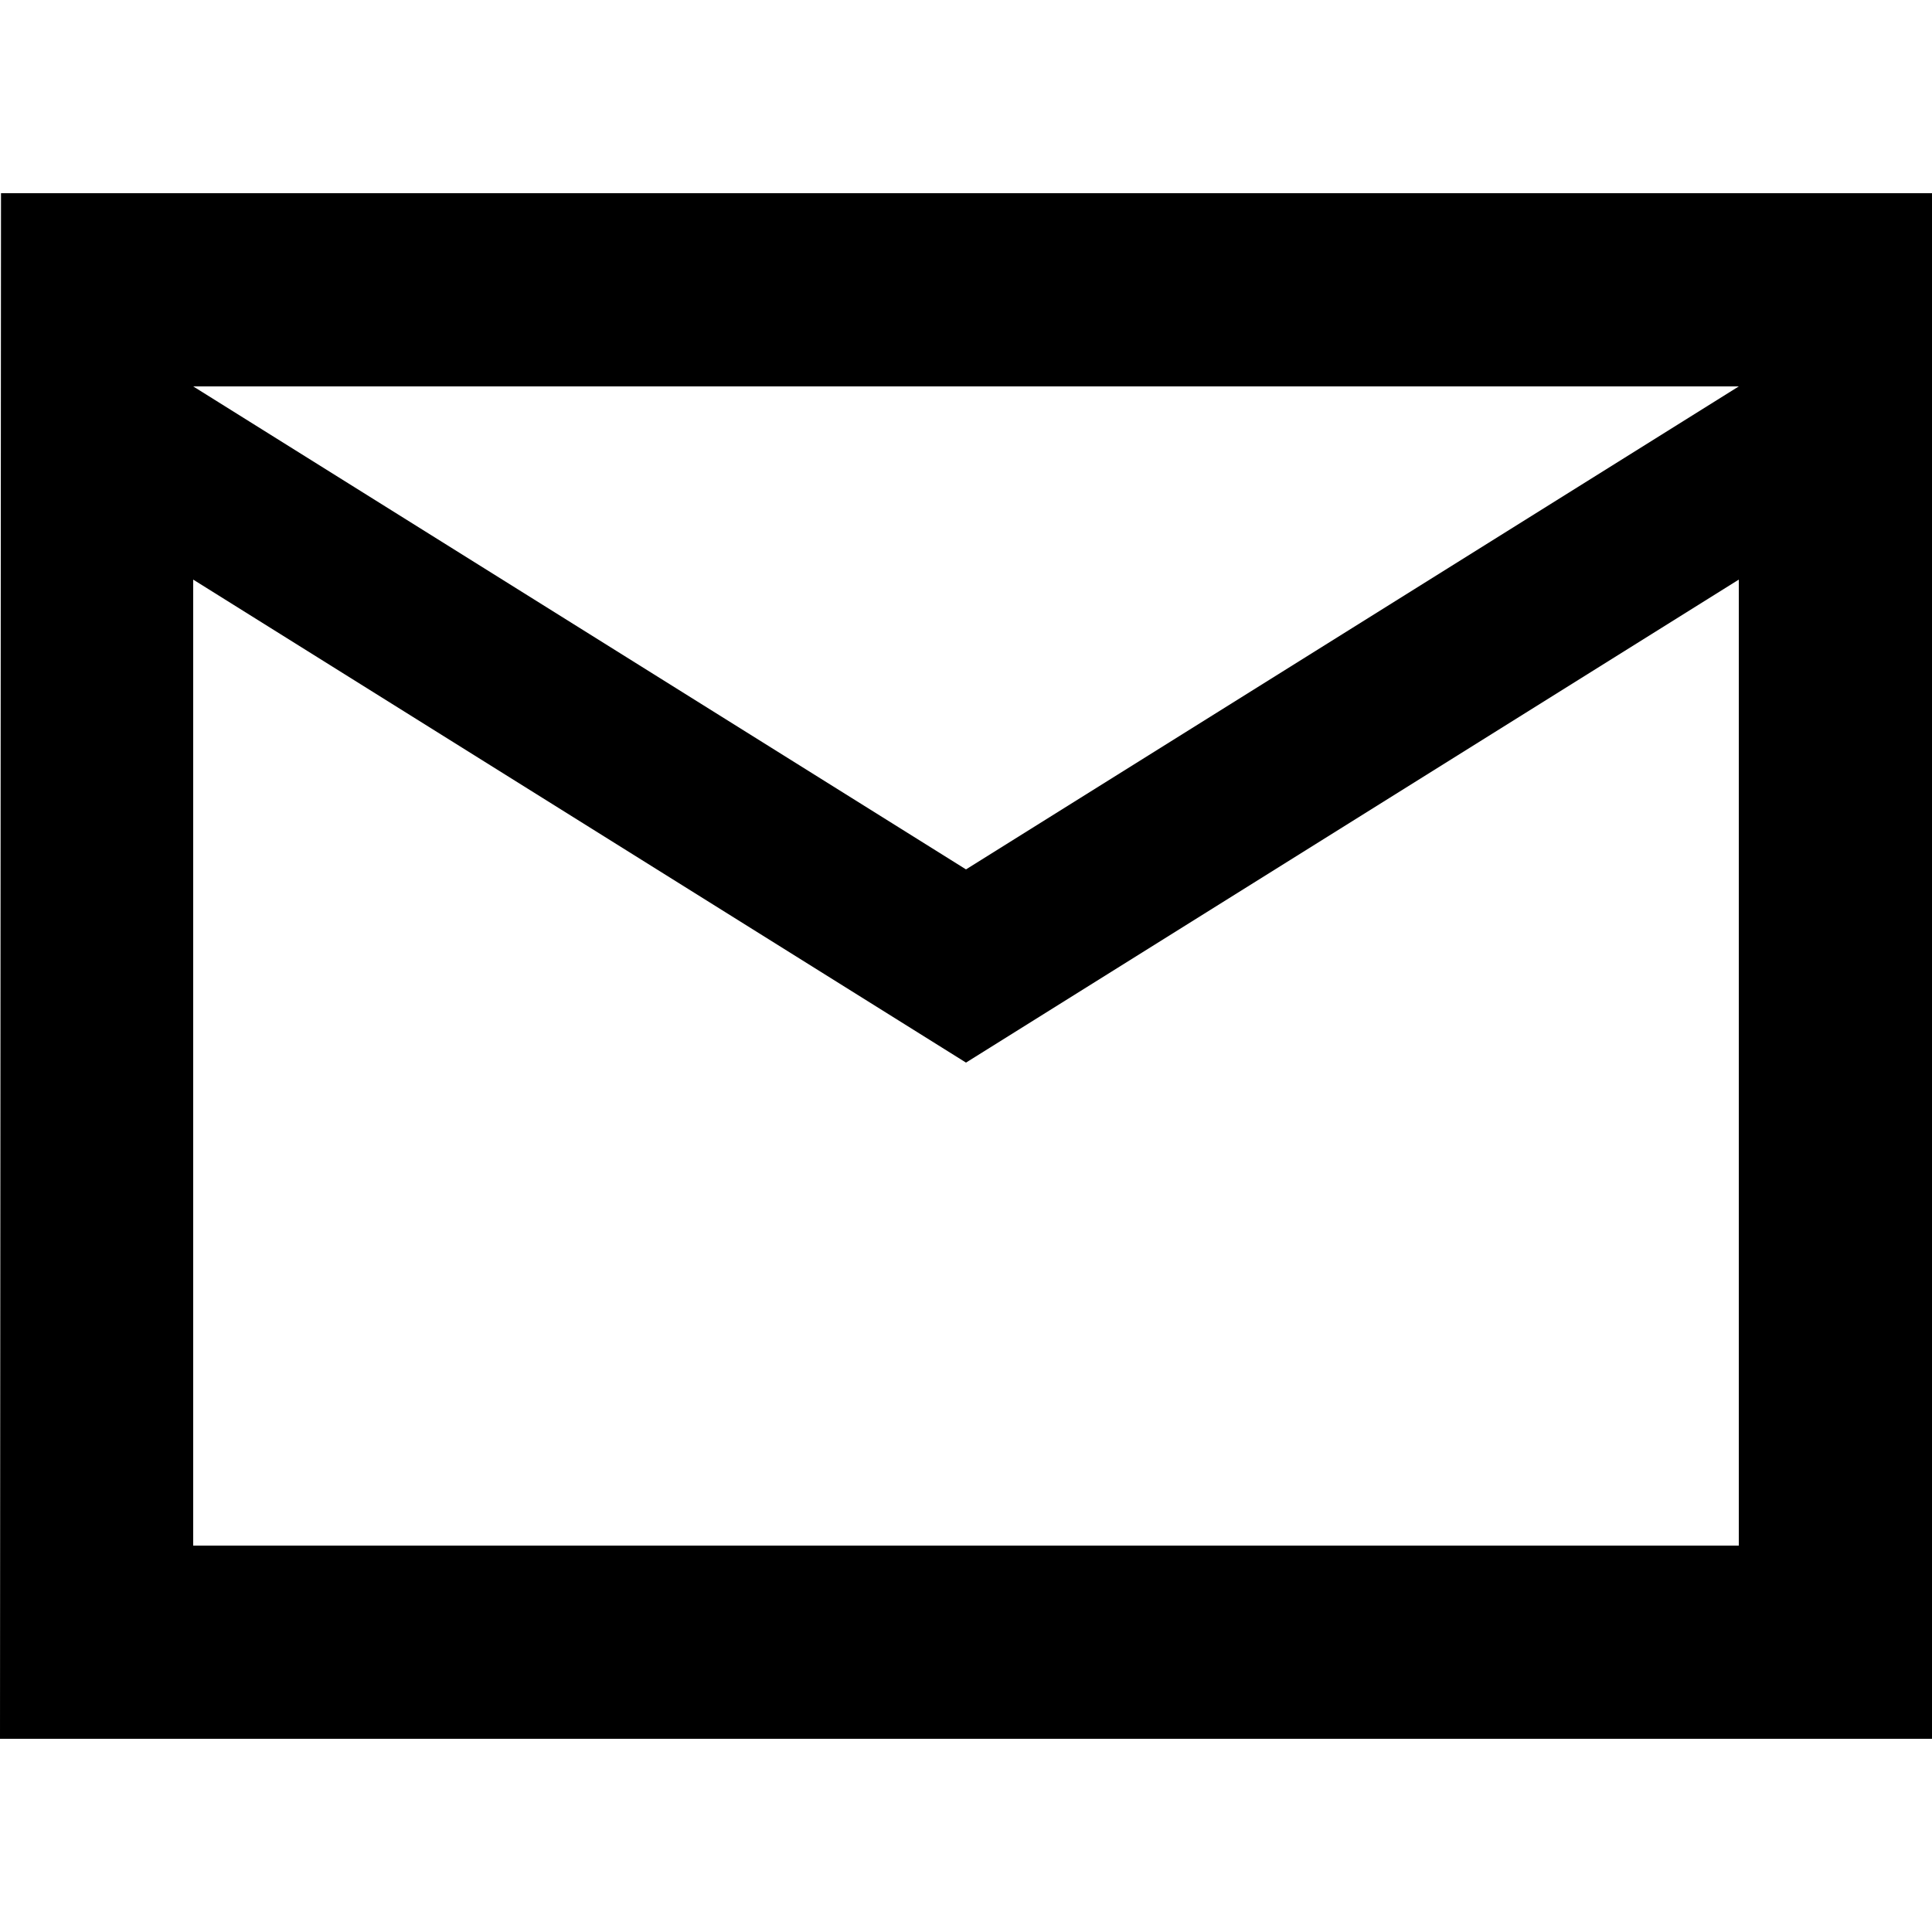
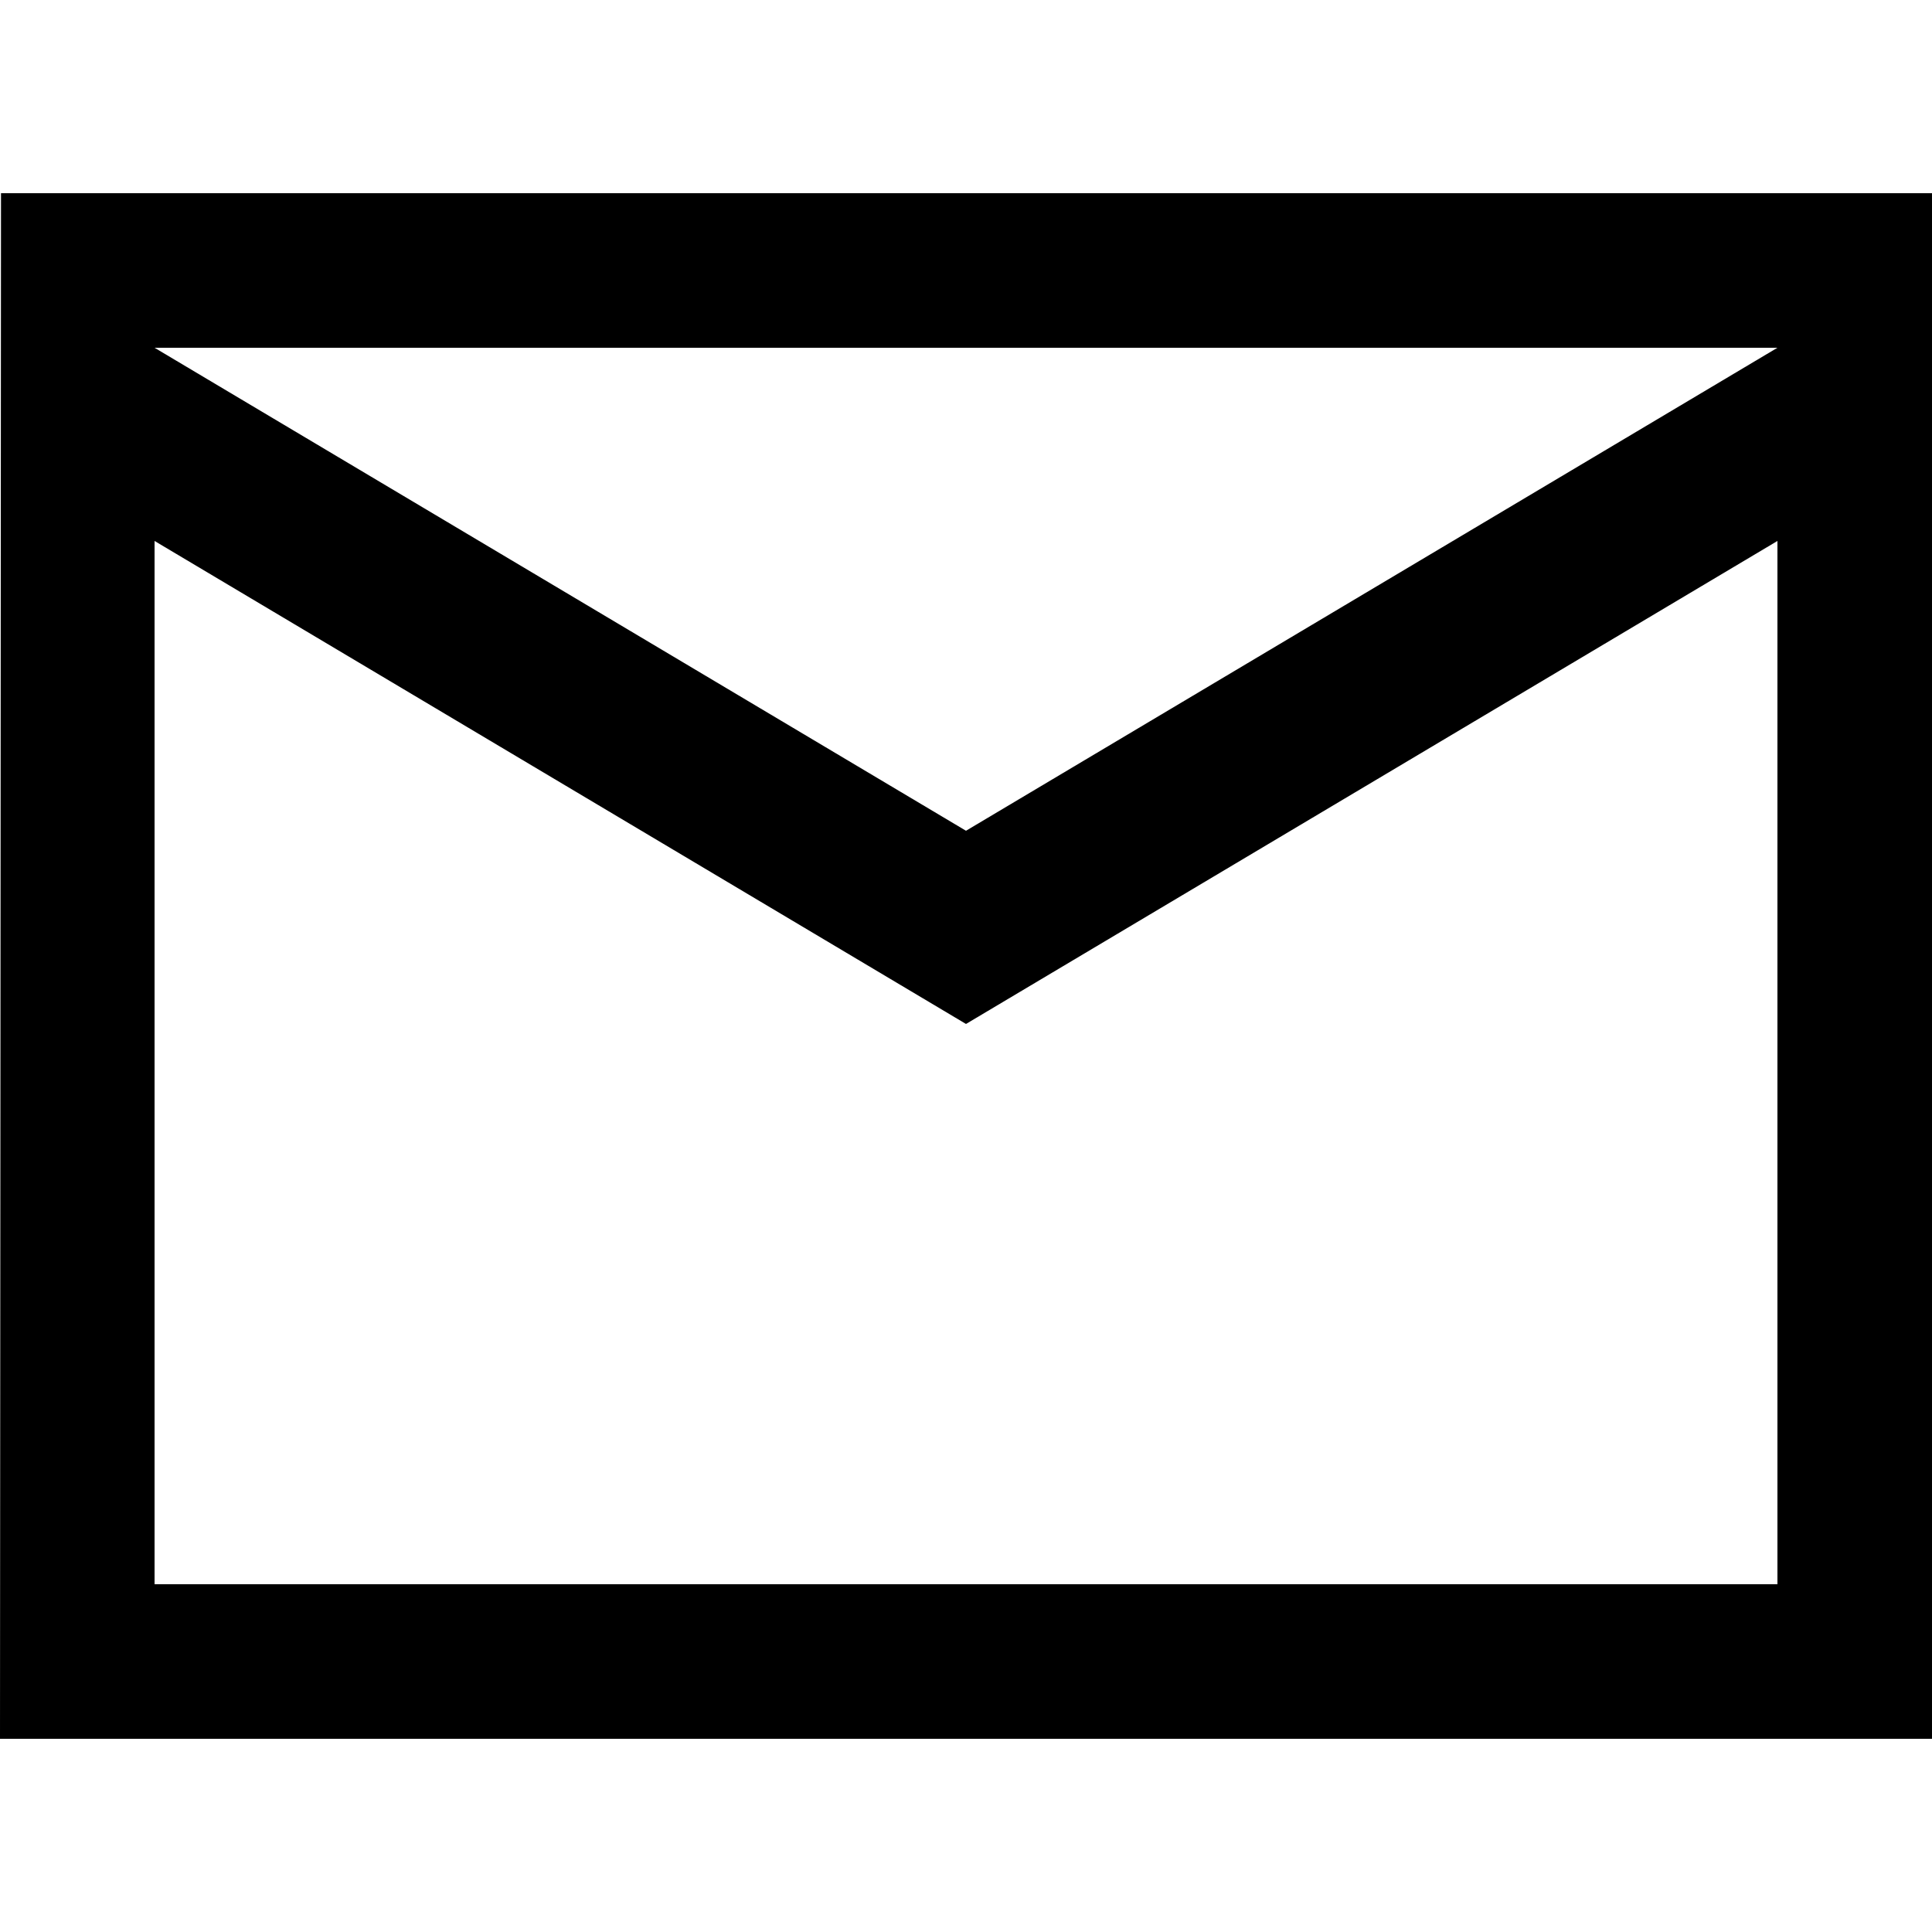
<svg viewBox="0 0 25 25">
-   <path d="M25,2.5 L0.013,2.5 L0,22.5 L25,22.5 L25,2.5 Z M22.5,20 L2.5,20 L2.5,7.5 L12.5,13.75 L22.5,7.5 L22.5,20 Z M12.5,11.25 L2.5,5 L22.5,5 L12.5,11.25 Z" fill="currentColor" fill-rule="nonzero" />
+   <path d="M25,2.5 L0.013,2.5 L0,22.5 L25,22.5 L25,2.5 Z M23,20.5 L2,20.5 L2,7 L12.5,13.25 L23,7 L23,20.5 Z M12.5,10.75 L2,4.5 L23,4.5 L12.5,10.75 Z" fill="currentColor" fill-rule="nonzero" />
</svg>
